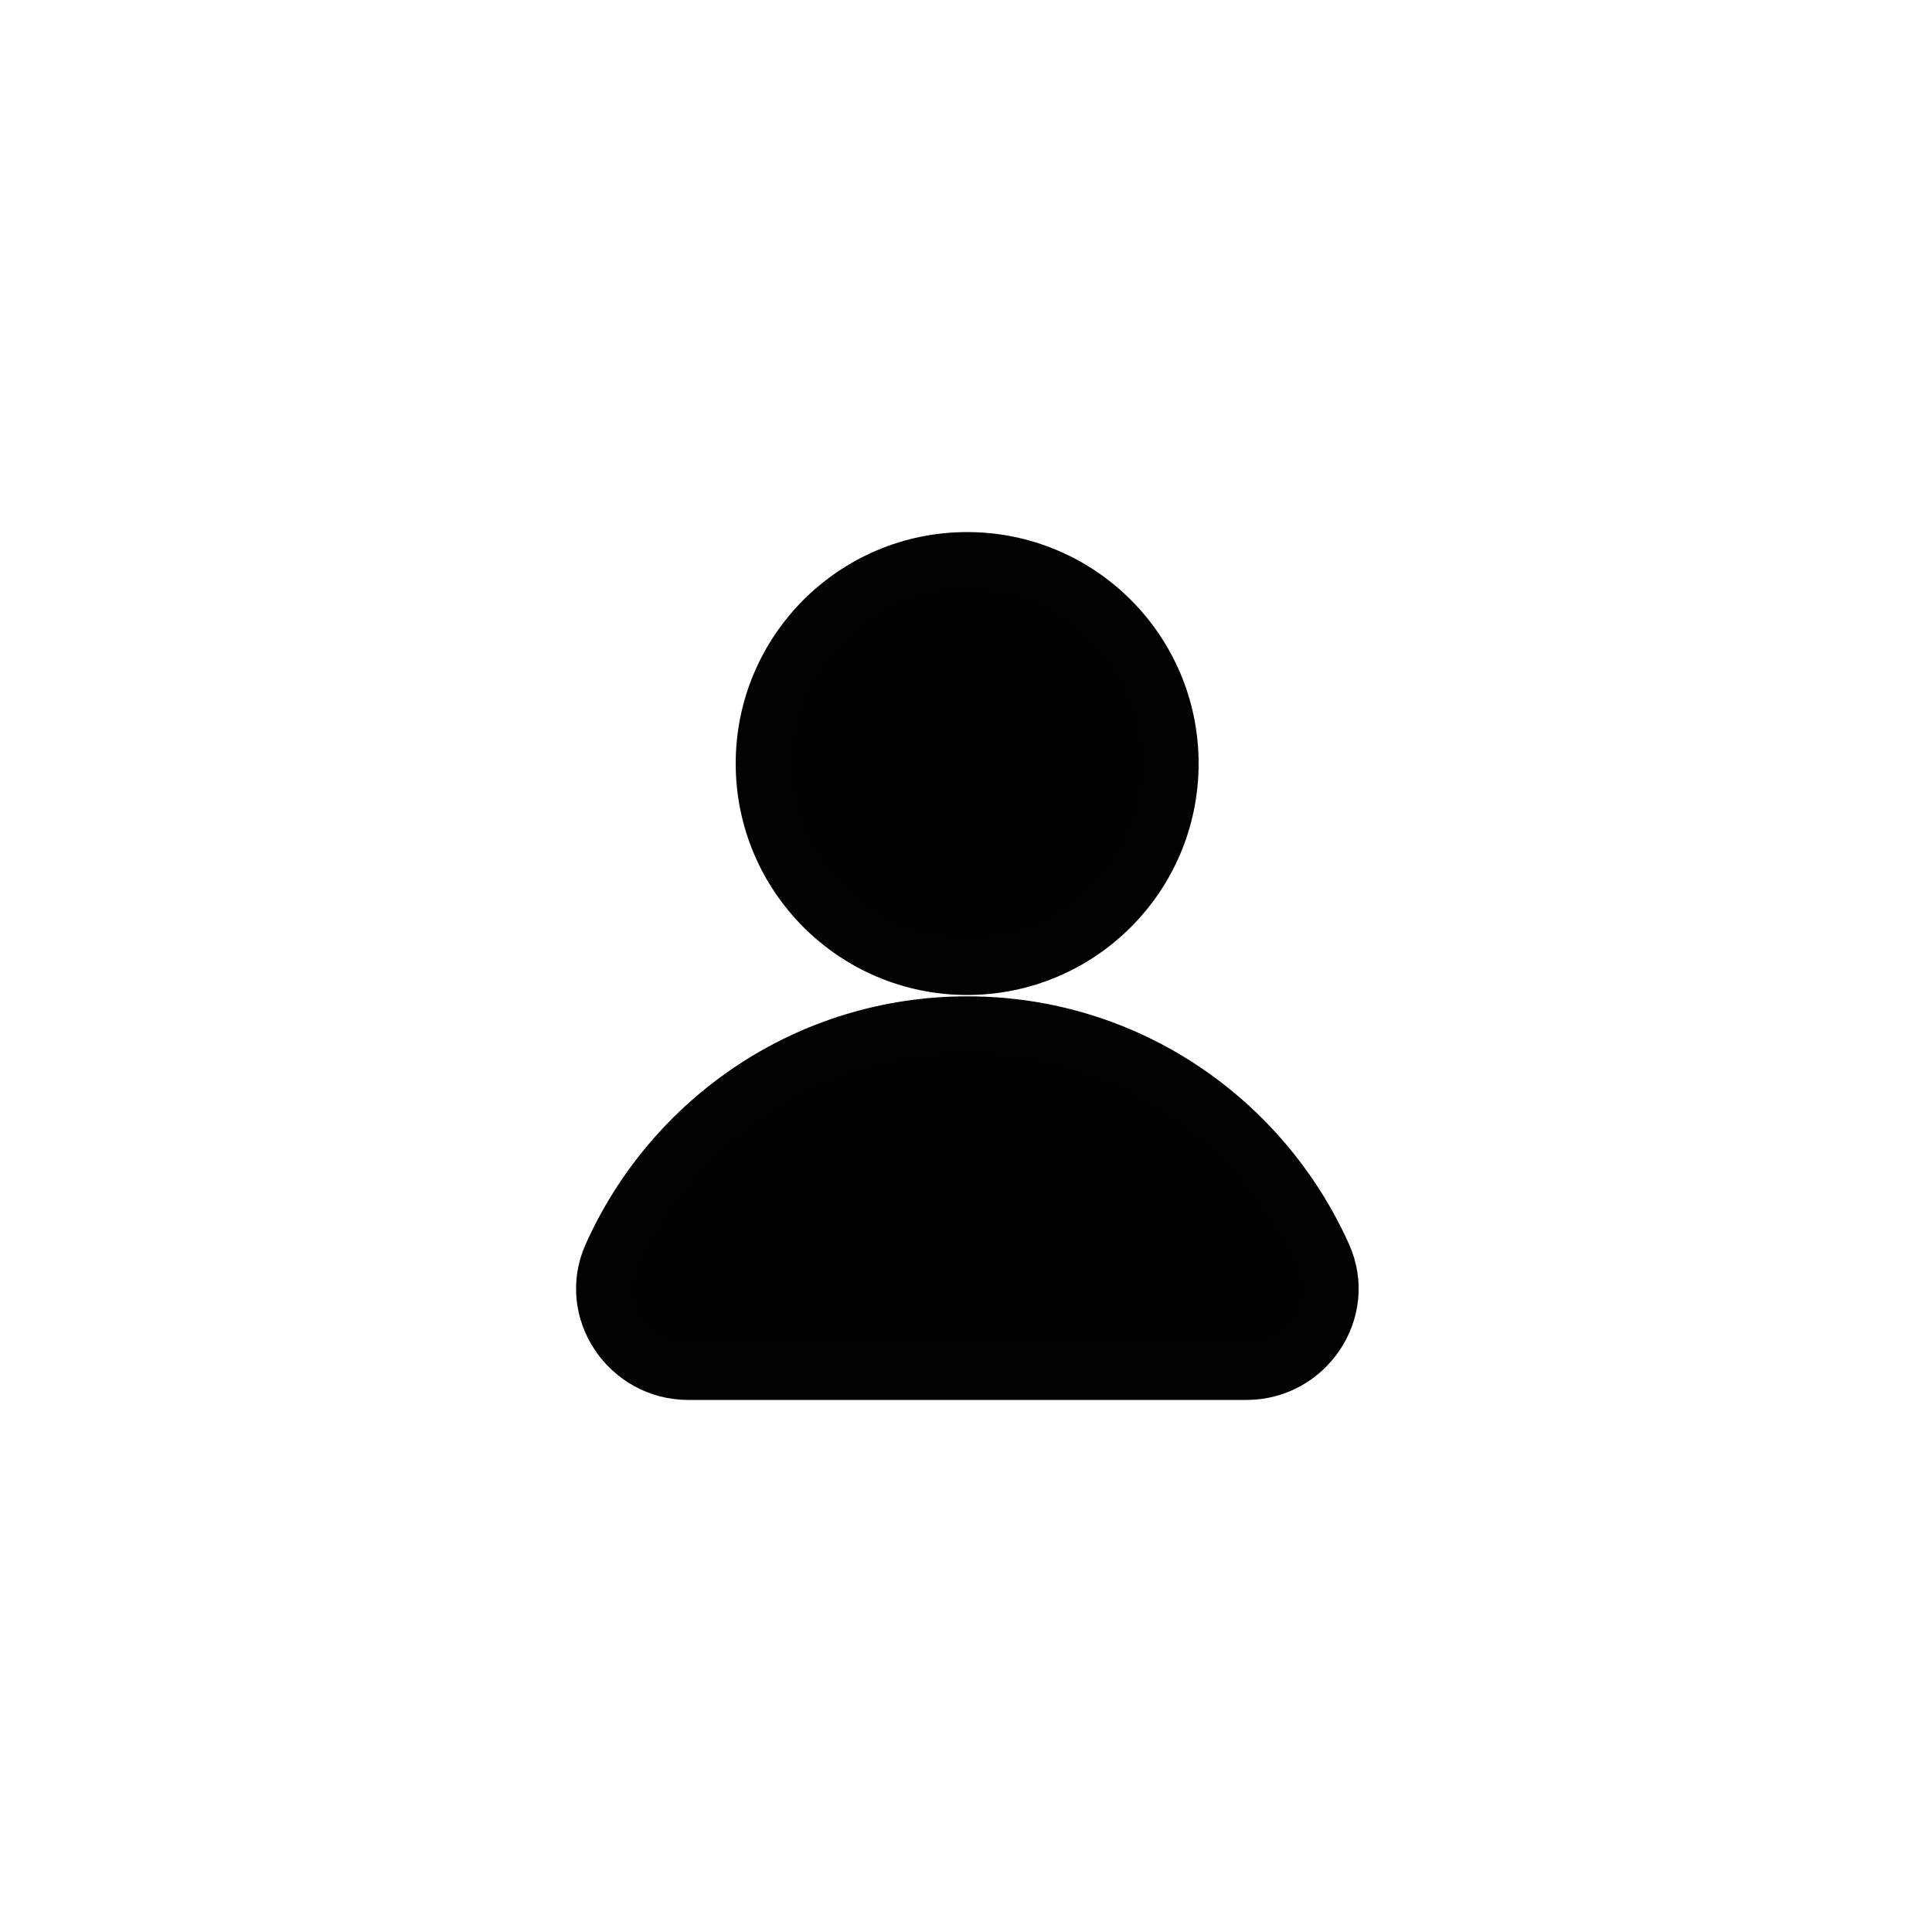
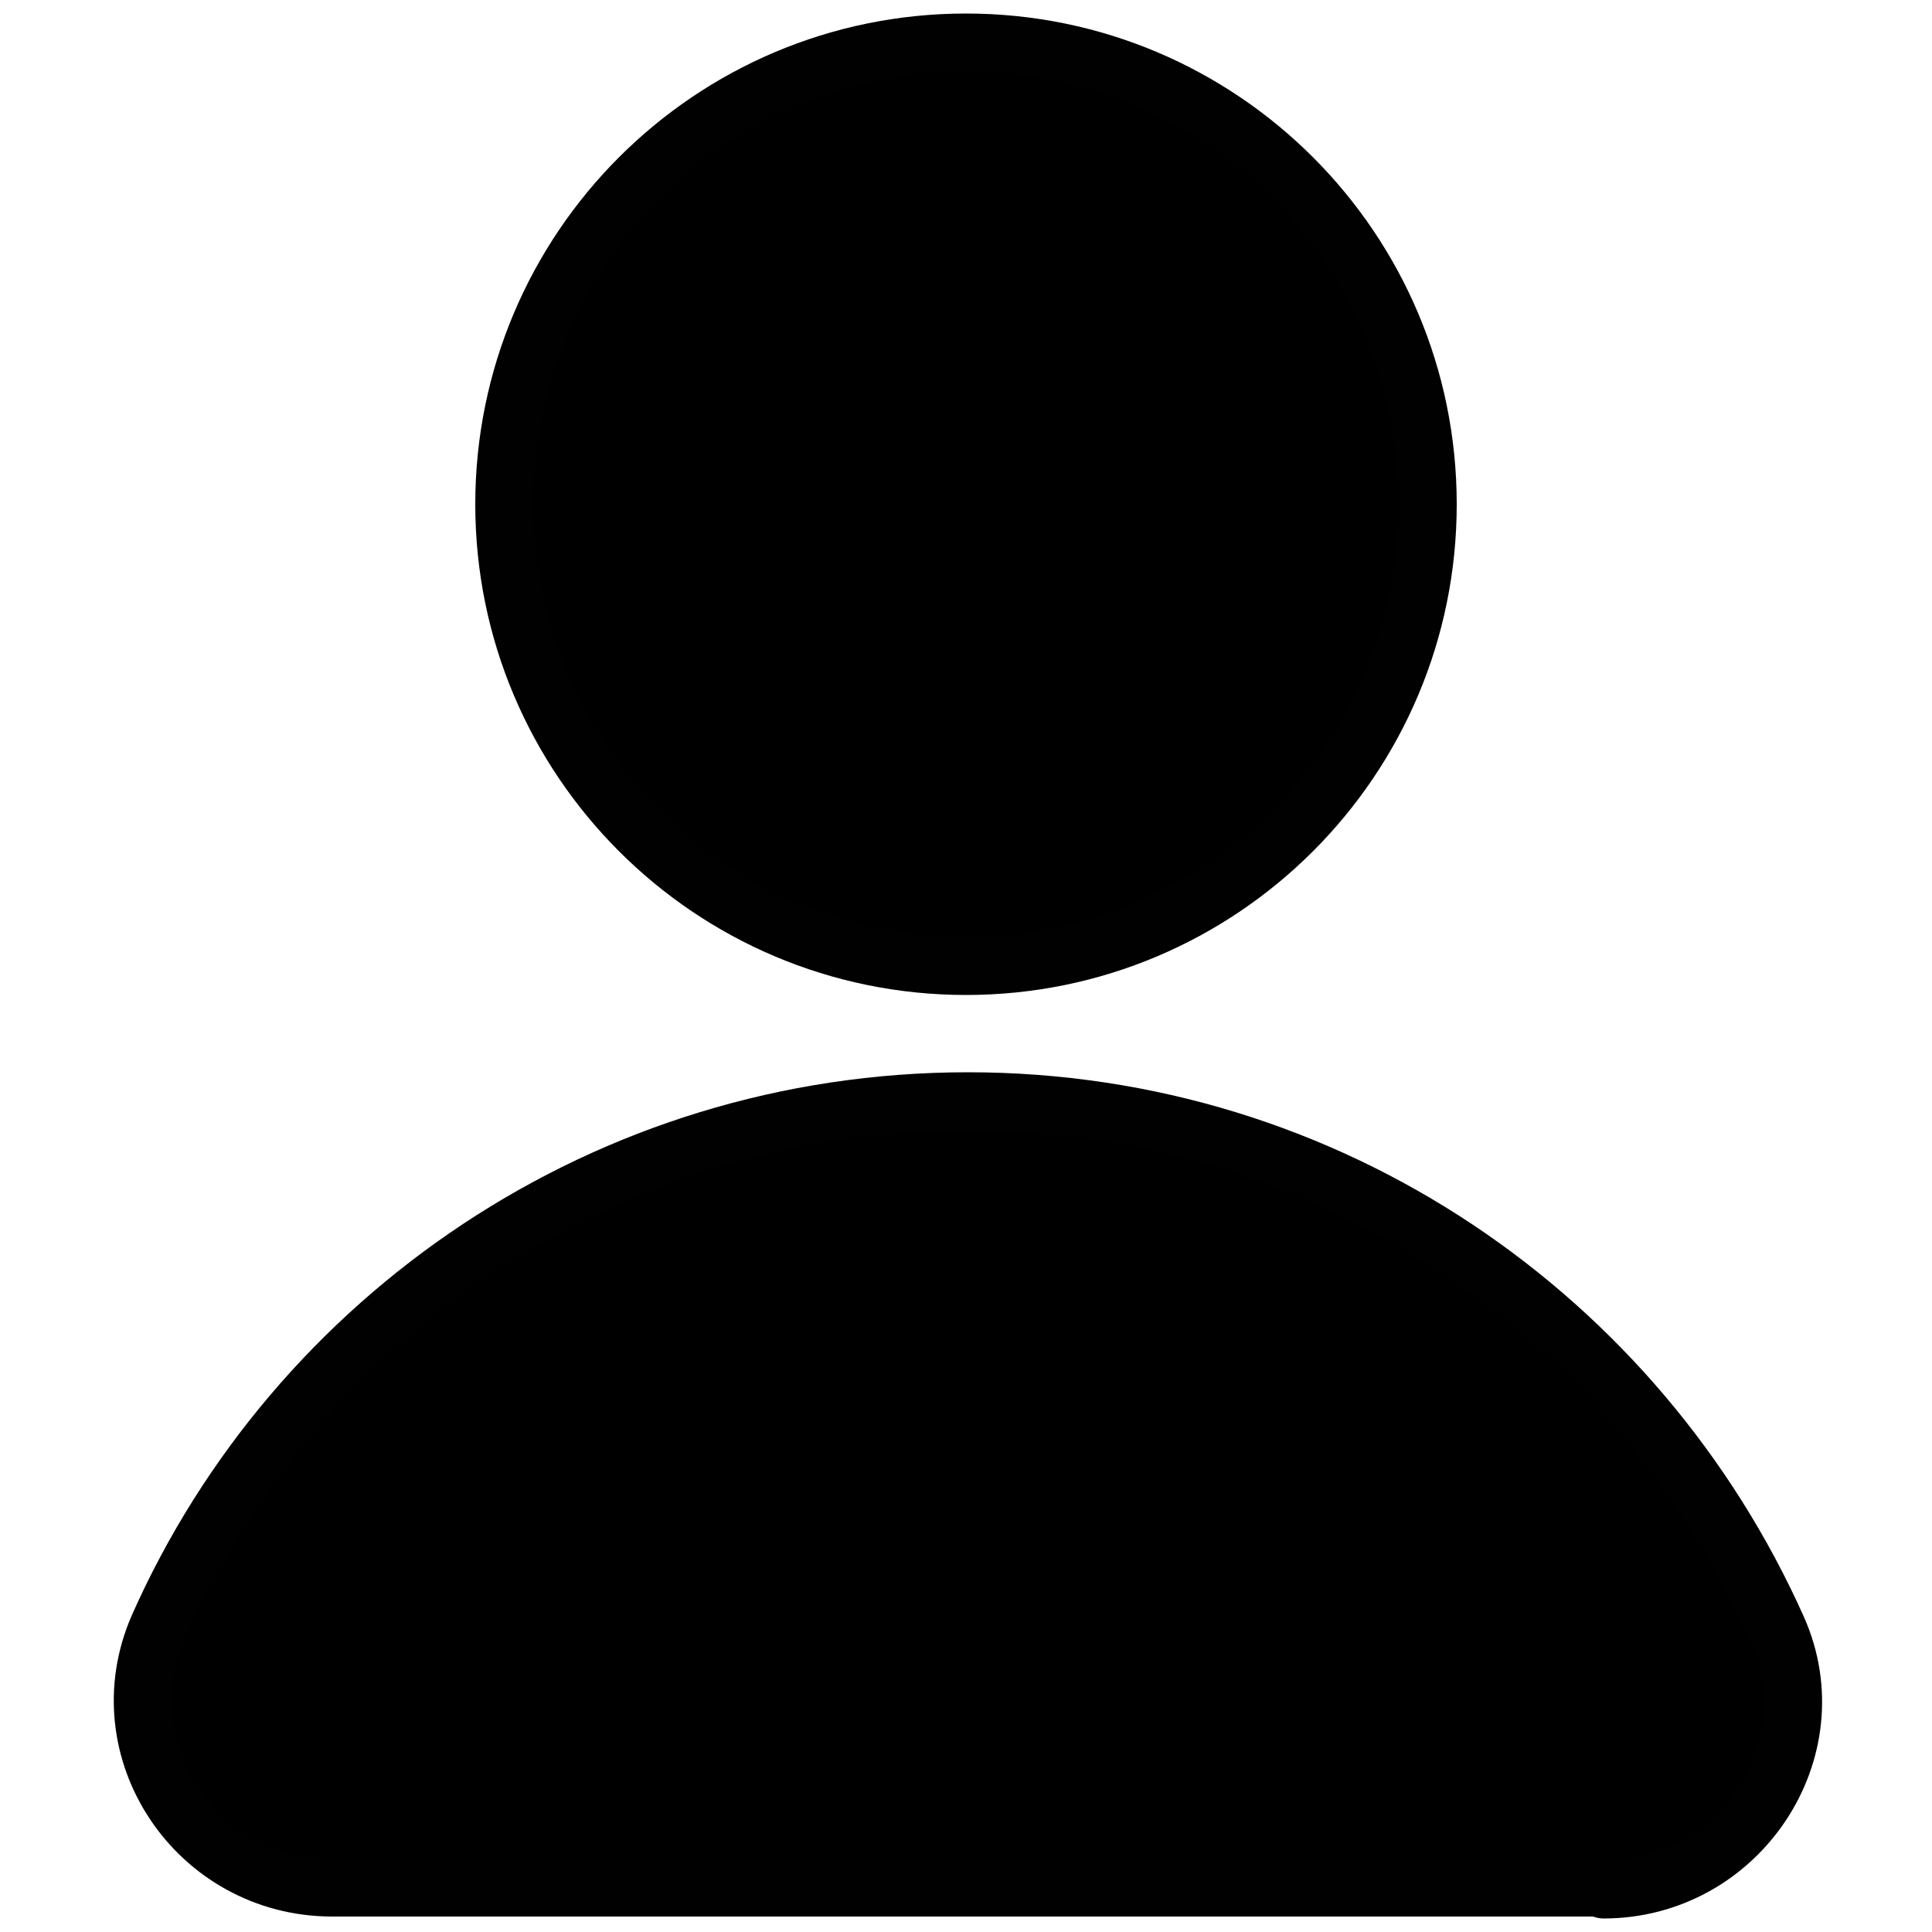
<svg xmlns="http://www.w3.org/2000/svg" version="1.1" id="Layer_1" x="0px" y="0px" viewBox="0 0 100 100" style="enable-background:new 0 0 100 100;" xml:space="preserve">
  <style type="text/css">
	.st0{stroke:#010101;stroke-width:3;stroke-linecap:round;stroke-linejoin:round;stroke-miterlimit:10;}
</style>
  <g>
-     <circle class="st0" cx="50.06" cy="39.52" r="10.48" />
-     <path class="st0" d="M64.52,70.96c3.06,0,5.19-3.15,3.94-5.94c-3.16-7.04-10.17-11.95-18.39-11.95c-8.22,0-15.24,4.91-18.39,11.95   c-1.25,2.79,0.88,5.94,3.94,5.94H64.52z" />
+     <circle class="st0" cx="50" cy="26.1" r="23.9" />
+     <path class="st0" d="M83,97.8c7,0,11.8-7.2,9-13.5C84.8,68.2,68.8,57,50.1,57S15.3,68.2,8.2,84.2c-2.8,6.4,2,13.5,9,13.5H83z" />
  </g>
</svg>
